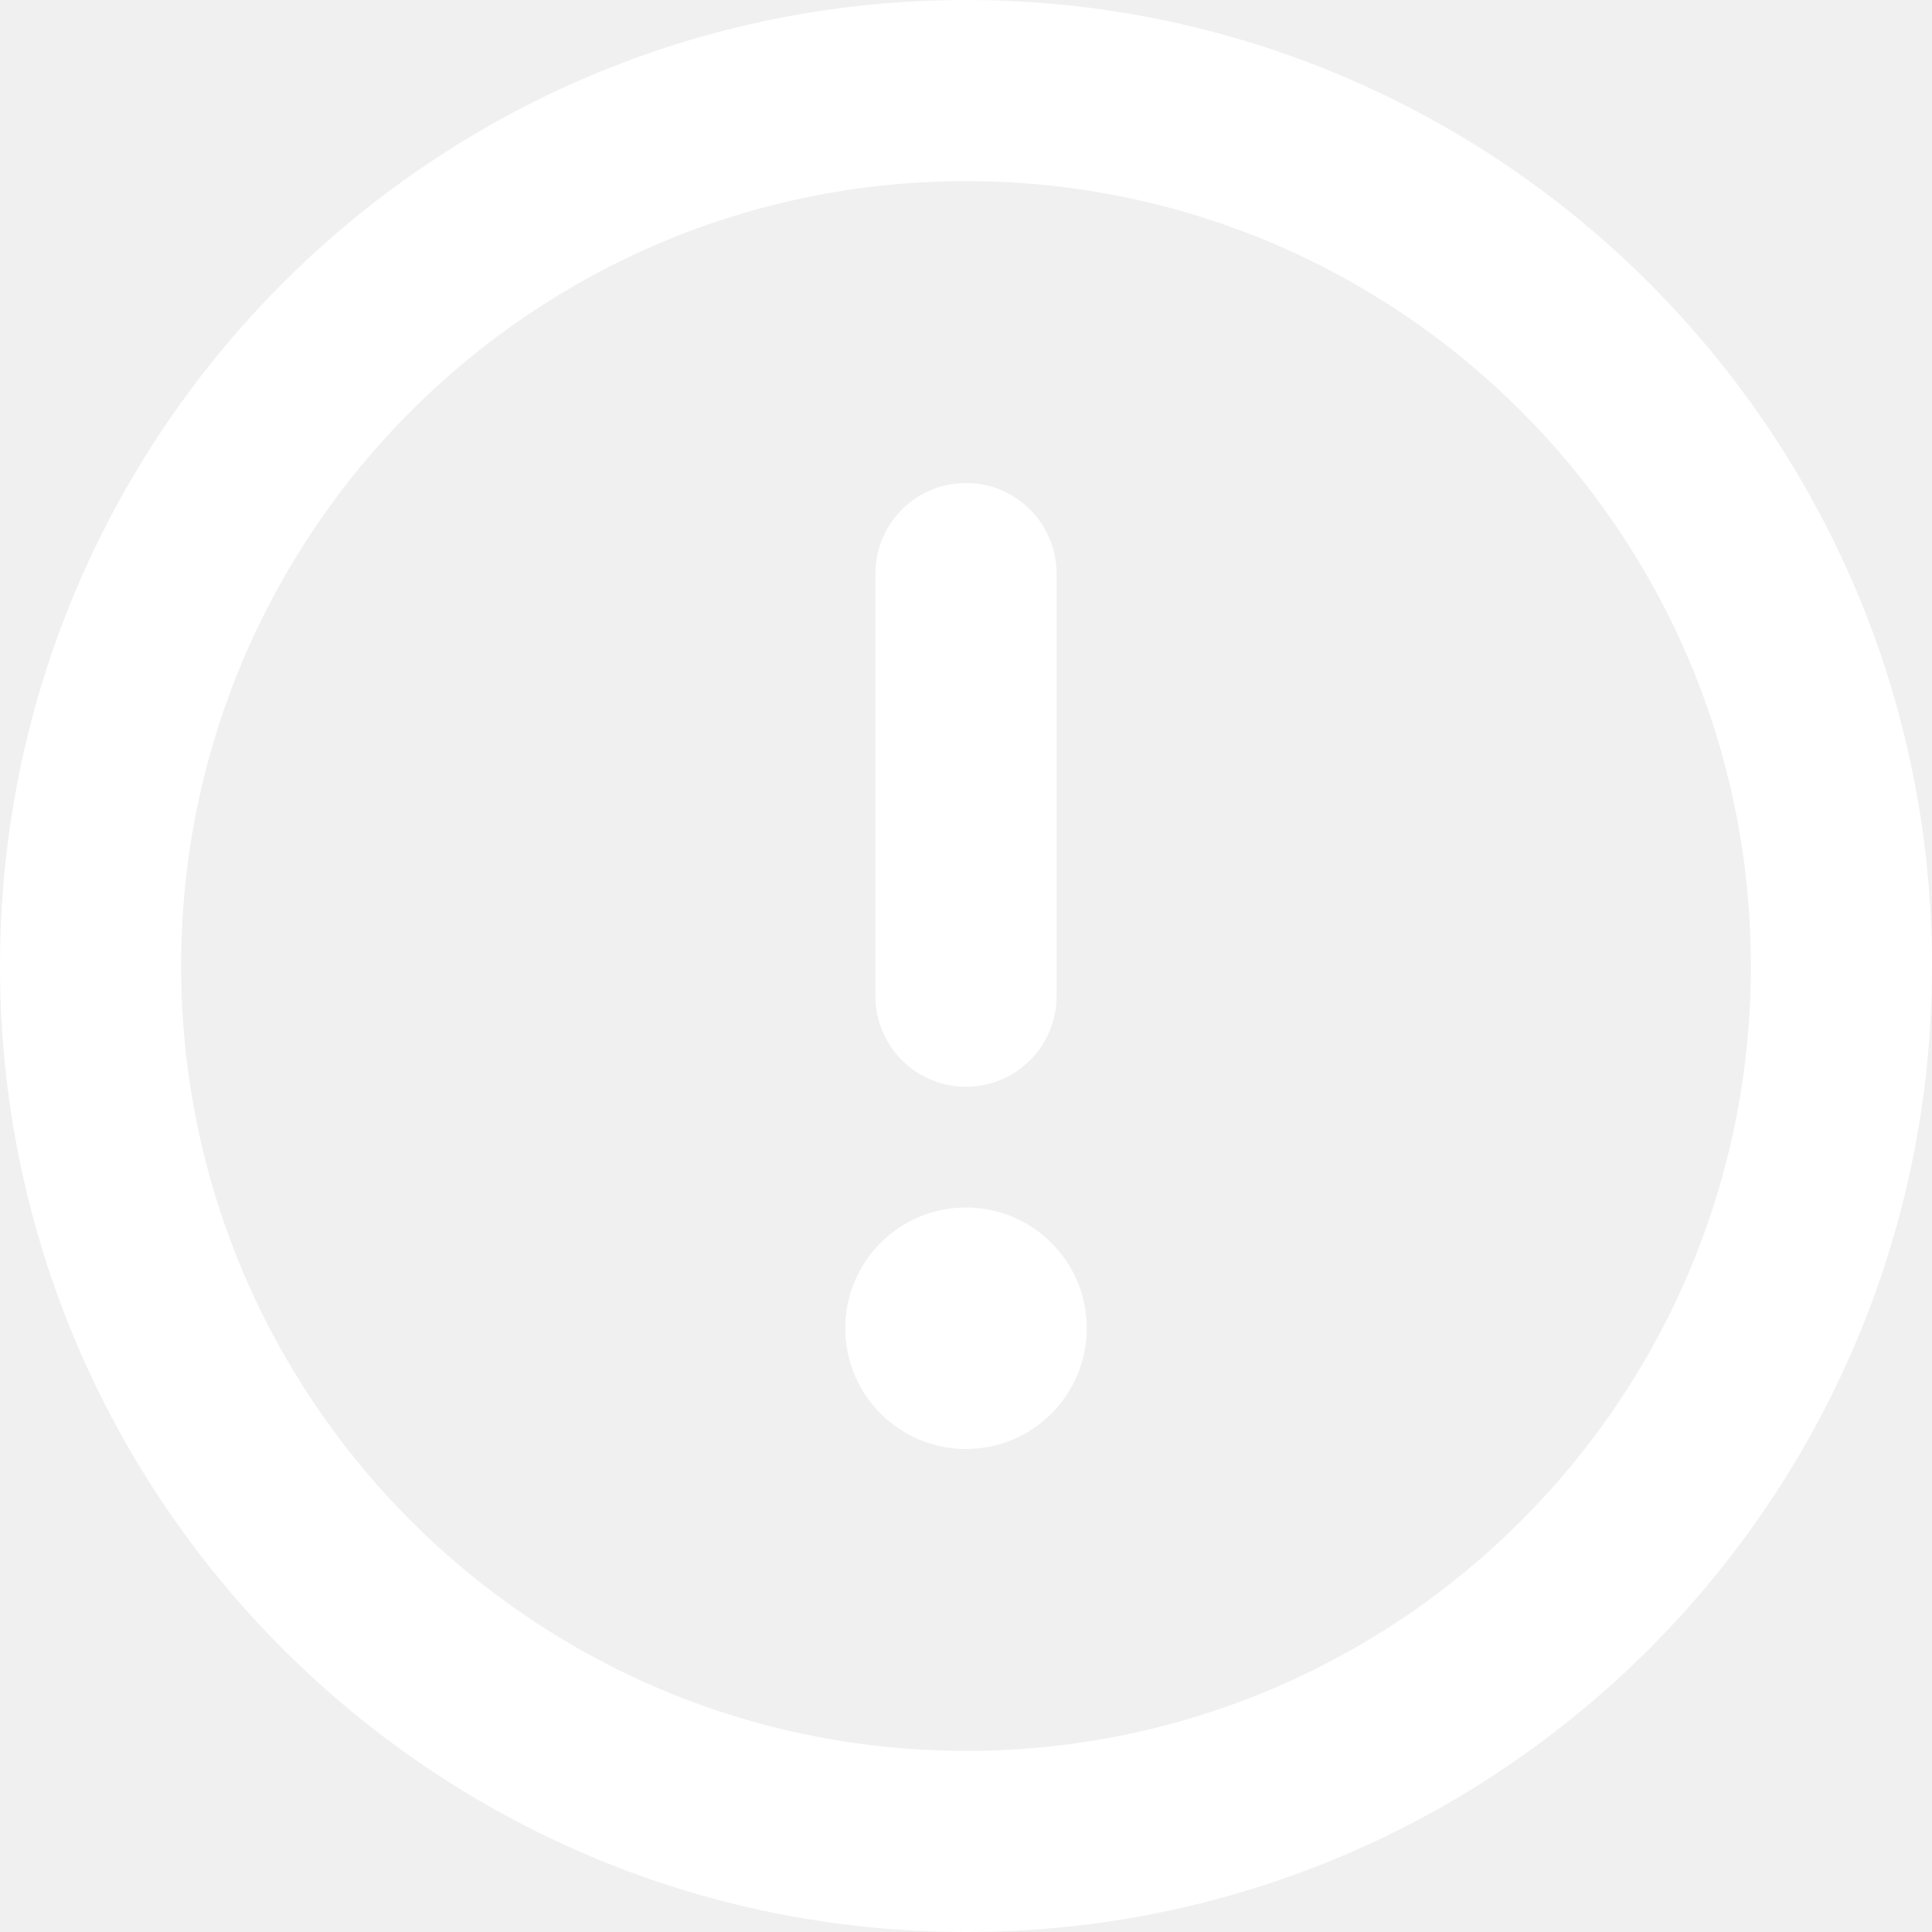
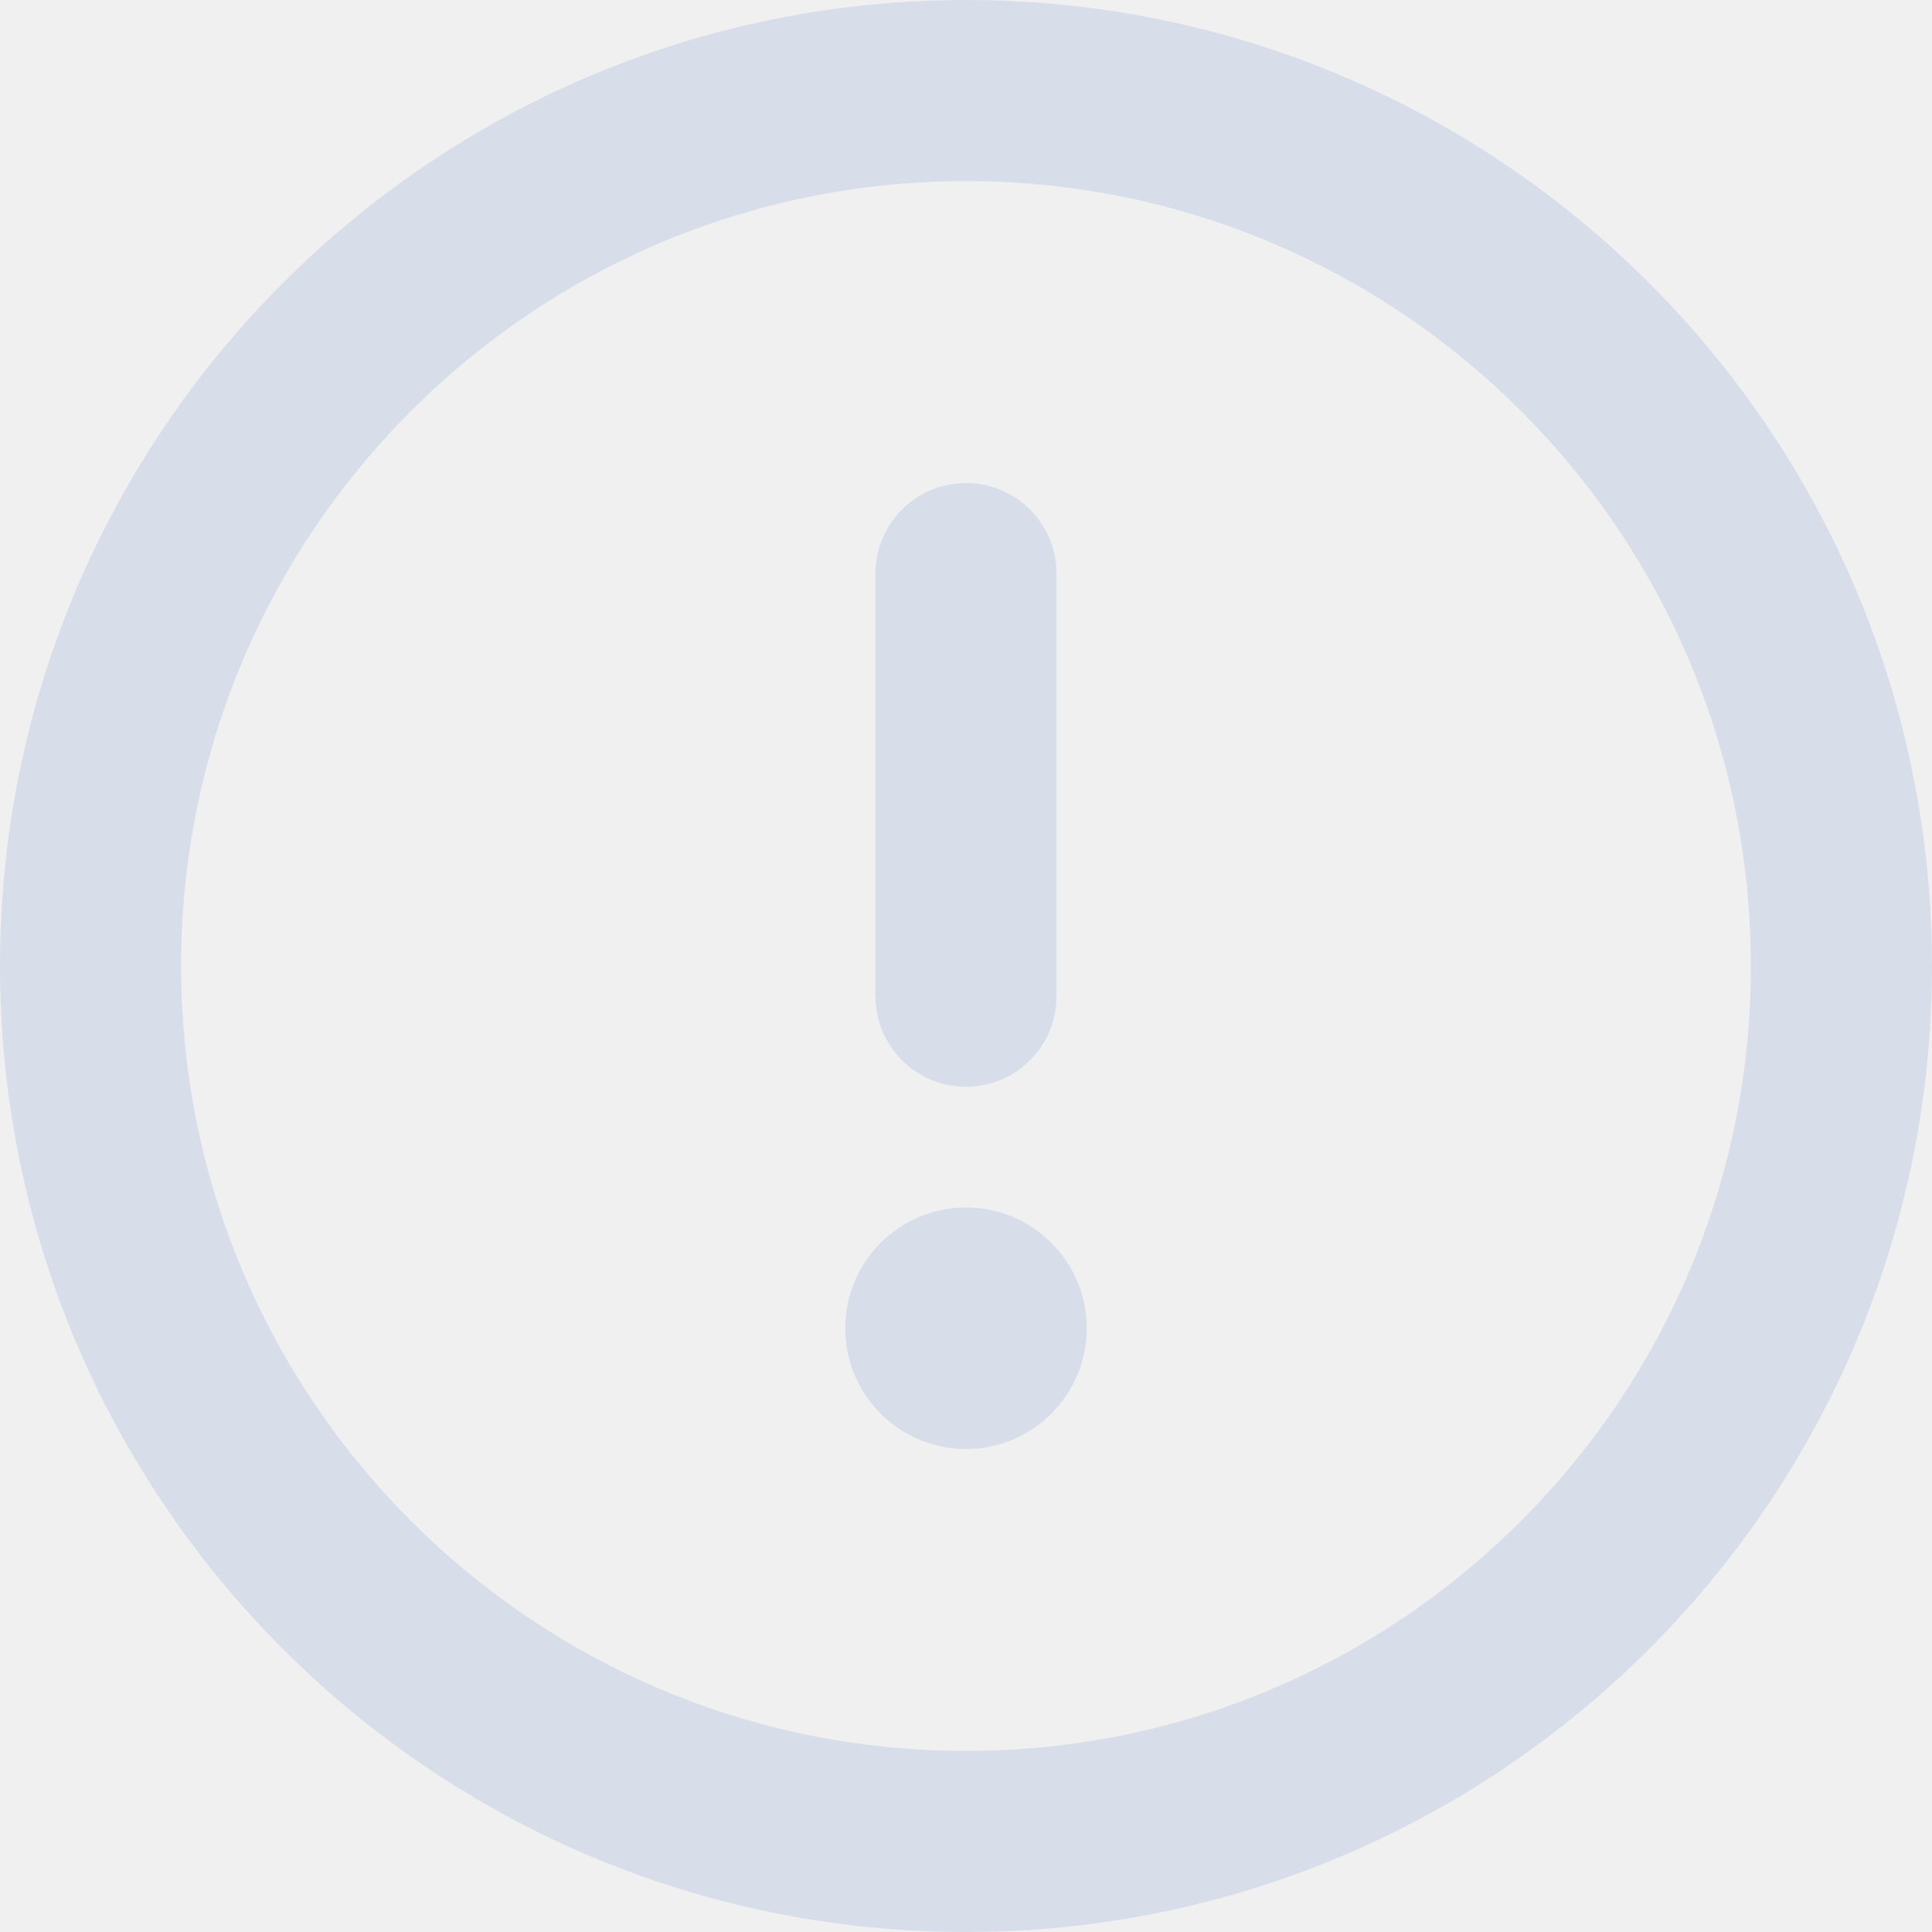
<svg xmlns="http://www.w3.org/2000/svg" width="16" height="16" viewBox="0 0 16 16">
-   <path fill-rule="evenodd" clip-rule="evenodd" d="M8 14.5a6.5 6.5 0 1 0 0-13 6.5 6.5 0 0 0 0 13ZM8 16A8 8 0 1 0 8 0a8 8 0 0 0 0 16Zm1-5a1 1 0 1 1-2 0 1 1 0 0 1 2 0Zm-.25-6.25a.75.75 0 0 0-1.5 0v3.5a.75.75 0 0 0 1.5 0v-3.5Z" fill="#fff" />
+   <path fill-rule="evenodd" clip-rule="evenodd" d="M8 14.5a6.5 6.5 0 1 0 0-13 6.5 6.5 0 0 0 0 13ZM8 16A8 8 0 1 0 8 0a8 8 0 0 0 0 16Zm1-5a1 1 0 1 1-2 0 1 1 0 0 1 2 0Zm-.25-6.25a.75.75 0 0 0-1.5 0v3.5a.75.75 0 0 0 1.5 0v-3.5Z" fill="#d8dee9" />
</svg>
